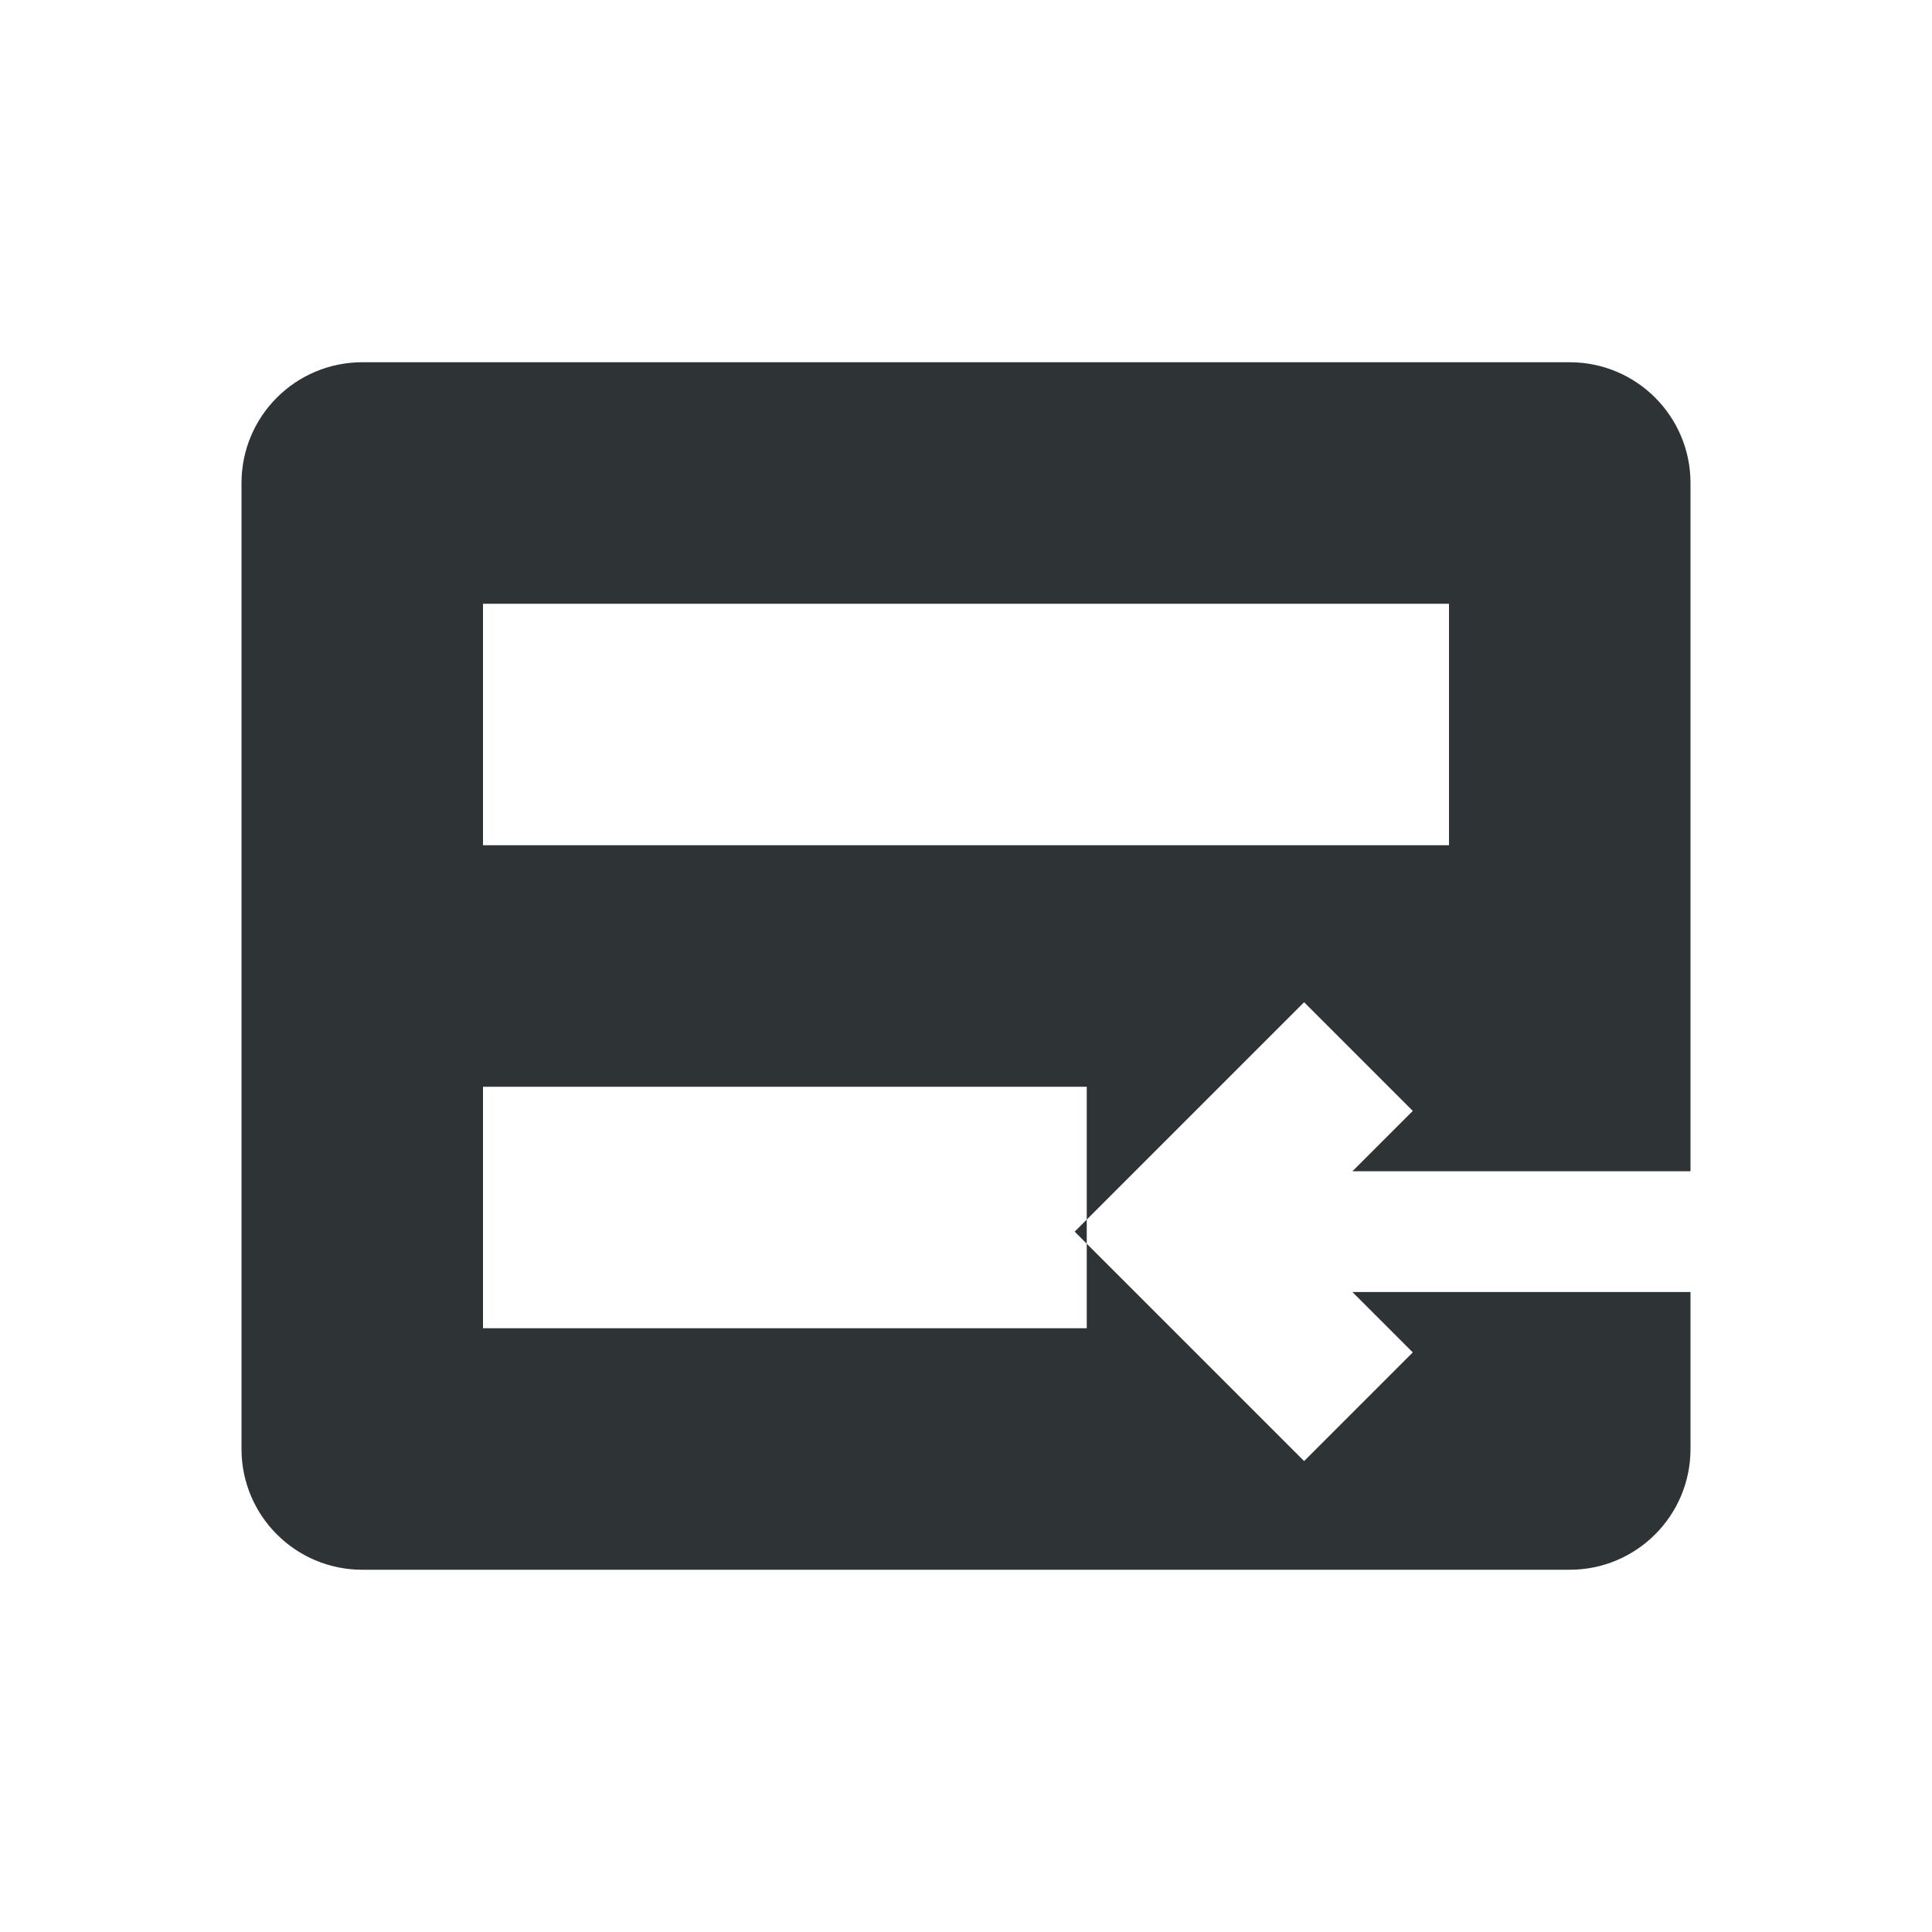
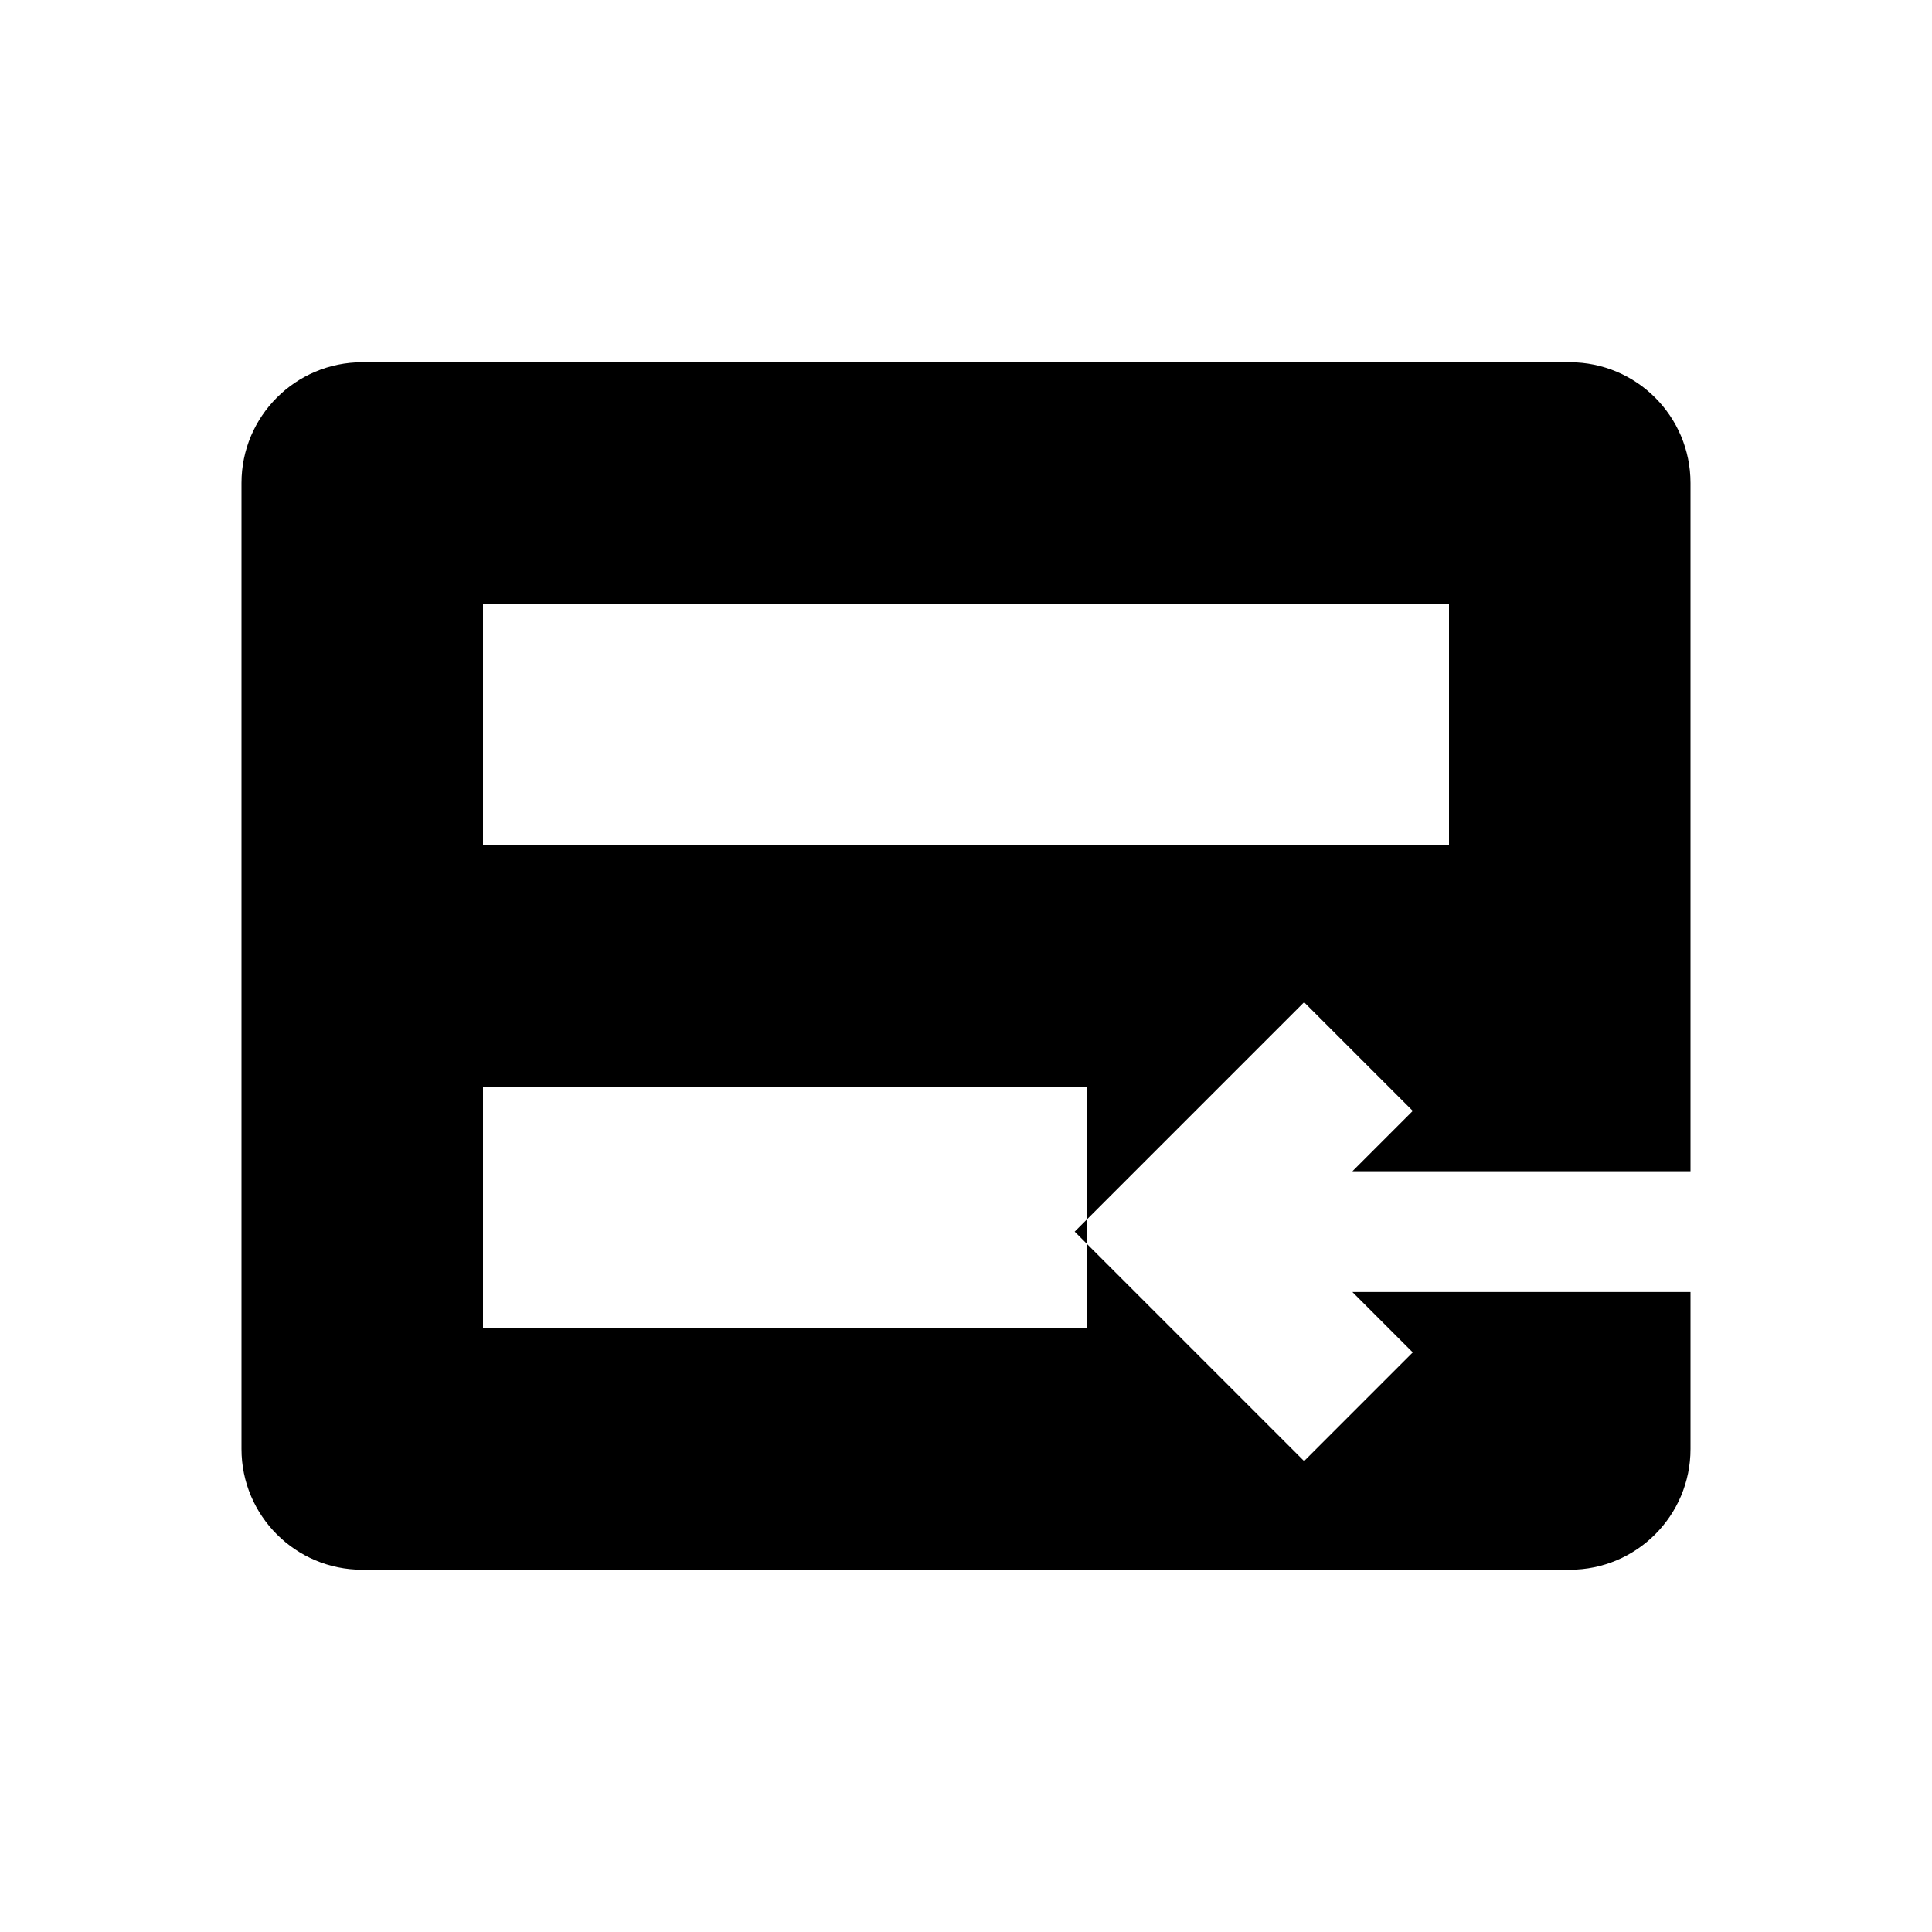
<svg xmlns="http://www.w3.org/2000/svg" width="16" height="16" viewBox="0 0 16 16">
-   <path fill="#2e3436" d="M3 3h10a1 1 0 0 1 1 1v8a1 1 0 0 1-1 1H3a1 1 0 0 1-1-1V4a1 1 0 0 1 1-1Zm1 2v2h8V5H4Zm0 4v2h5V9H4Zm6.8-.7-1.9 1.9 1.9 1.9.9-.9-.5-.5H14V9.7h-2.8l.5-.5-.9-.9Z" />
+   <path fill="currentColor" d="M3 3h10a1 1 0 0 1 1 1v8a1 1 0 0 1-1 1H3a1 1 0 0 1-1-1V4a1 1 0 0 1 1-1Zm1 2v2h8V5H4Zm0 4v2h5V9H4Zm6.8-.7-1.9 1.9 1.9 1.9.9-.9-.5-.5H14V9.7h-2.8l.5-.5-.9-.9Z" />
</svg>
